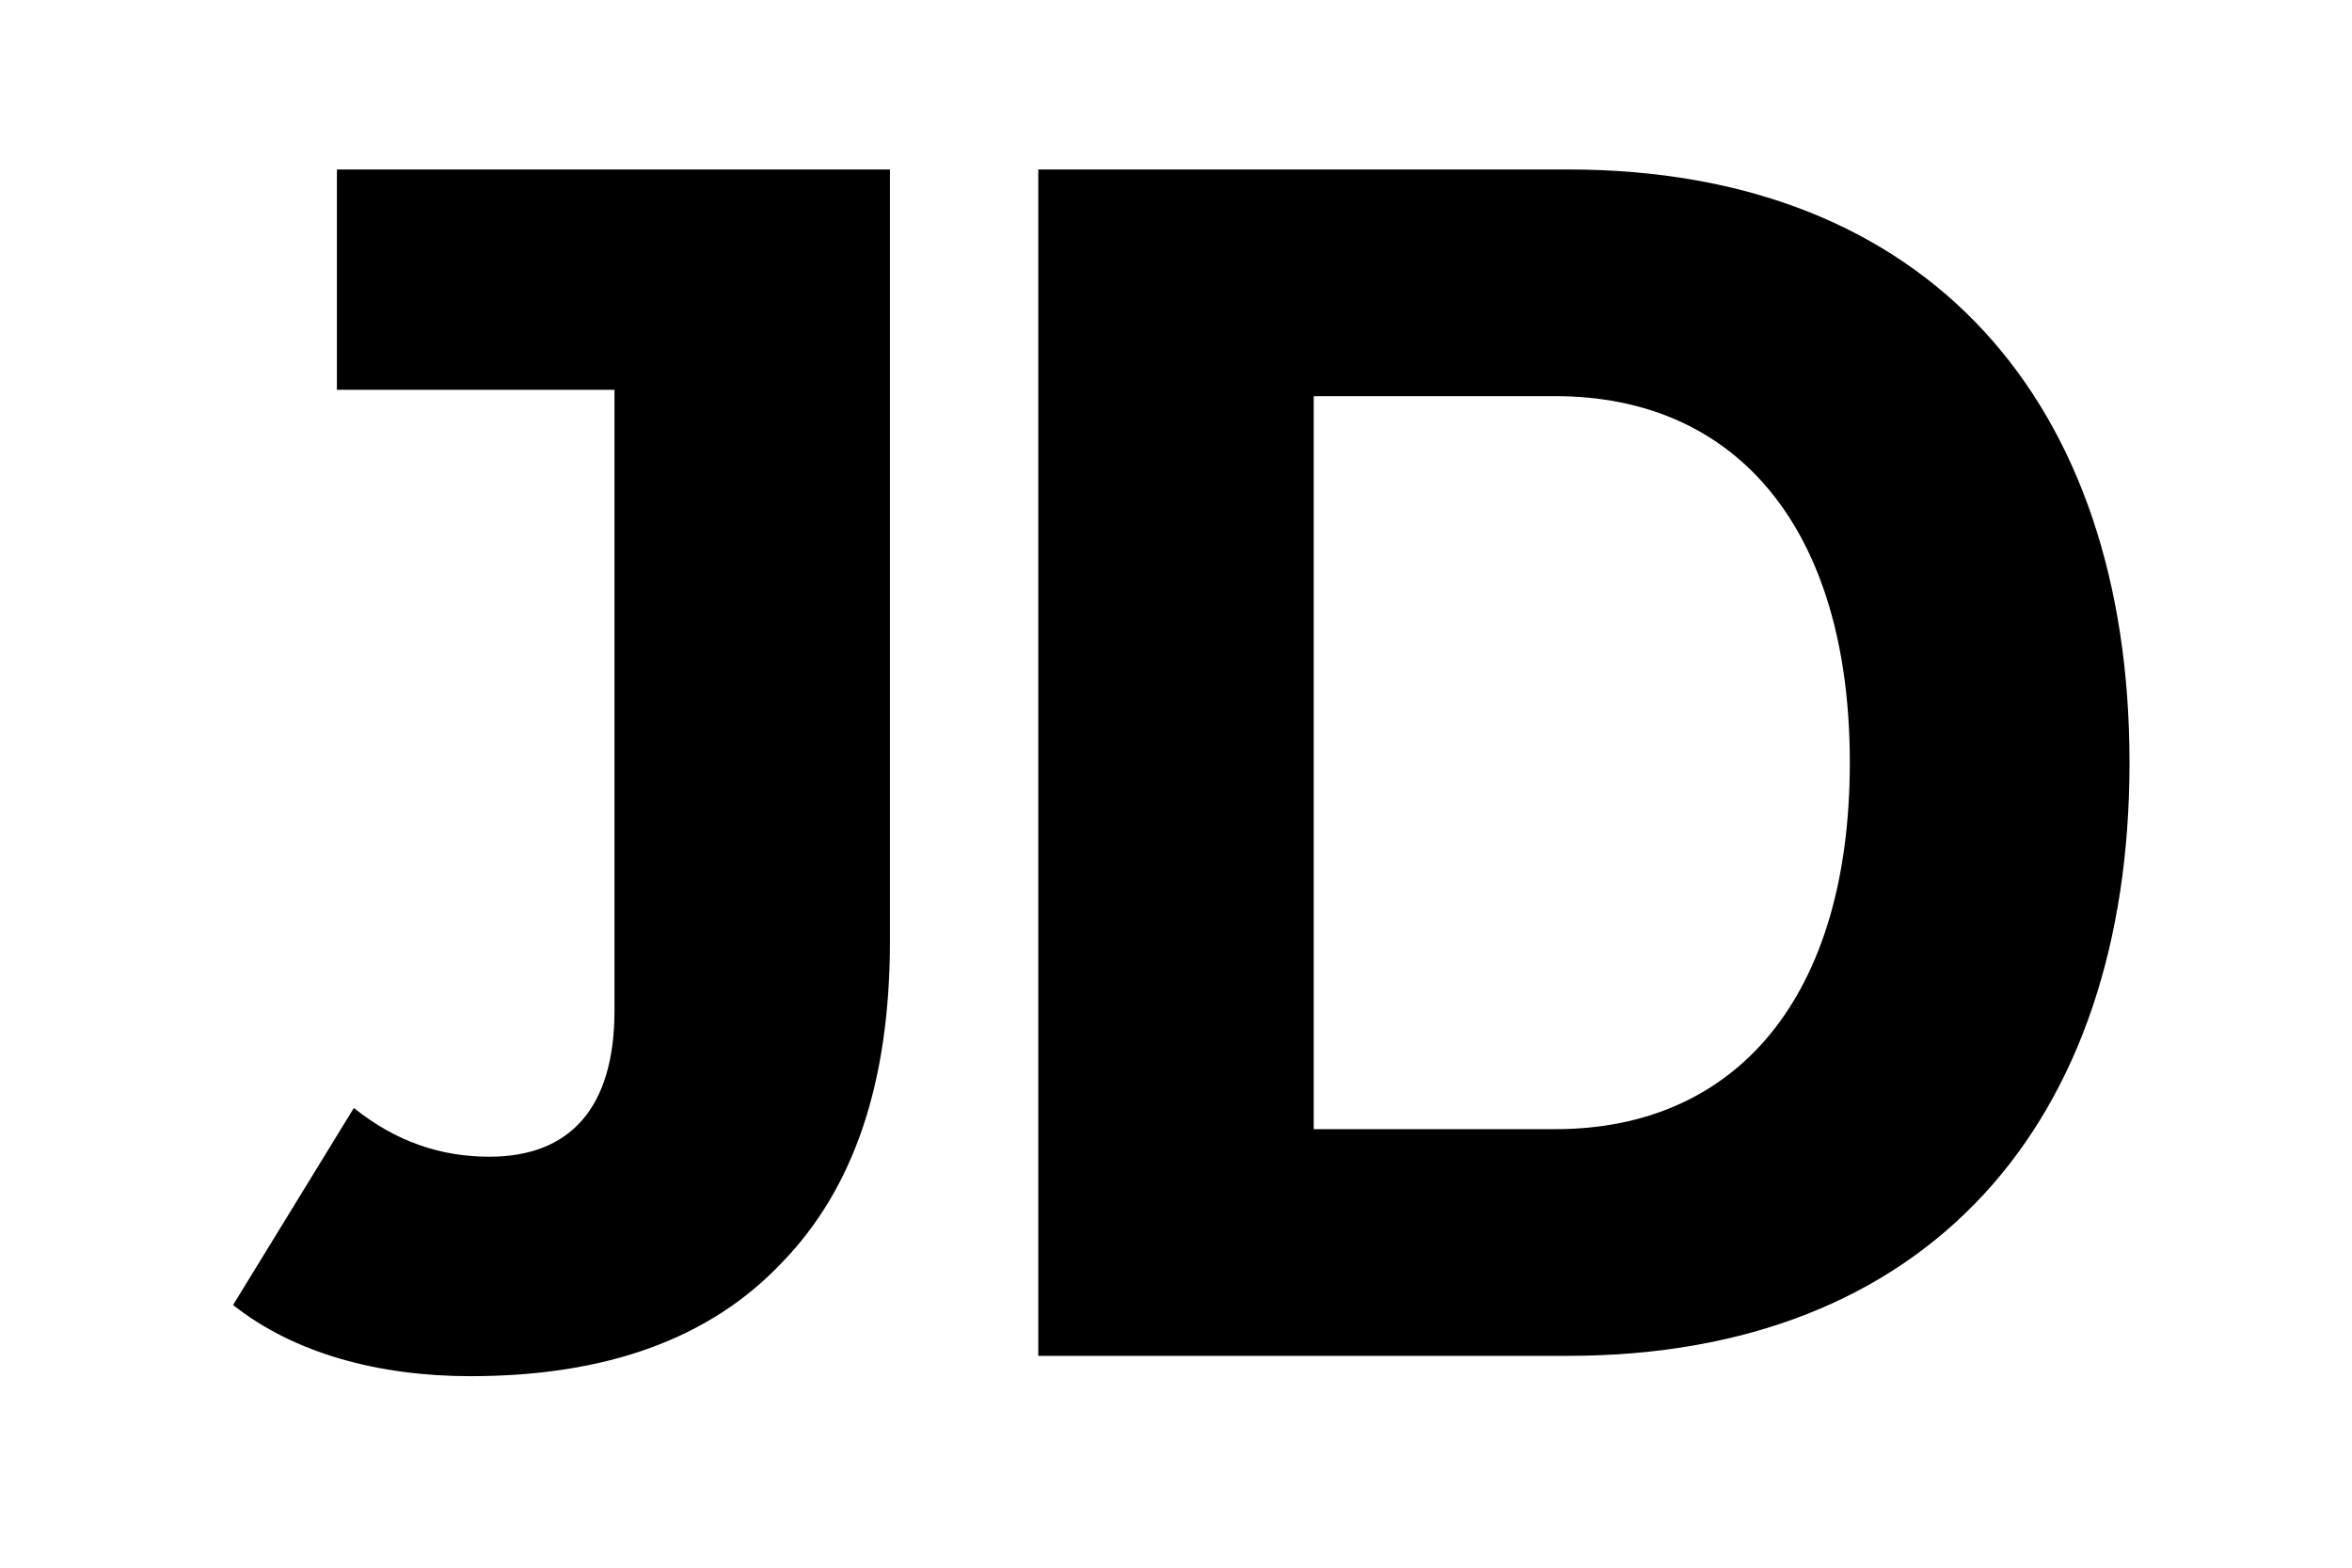
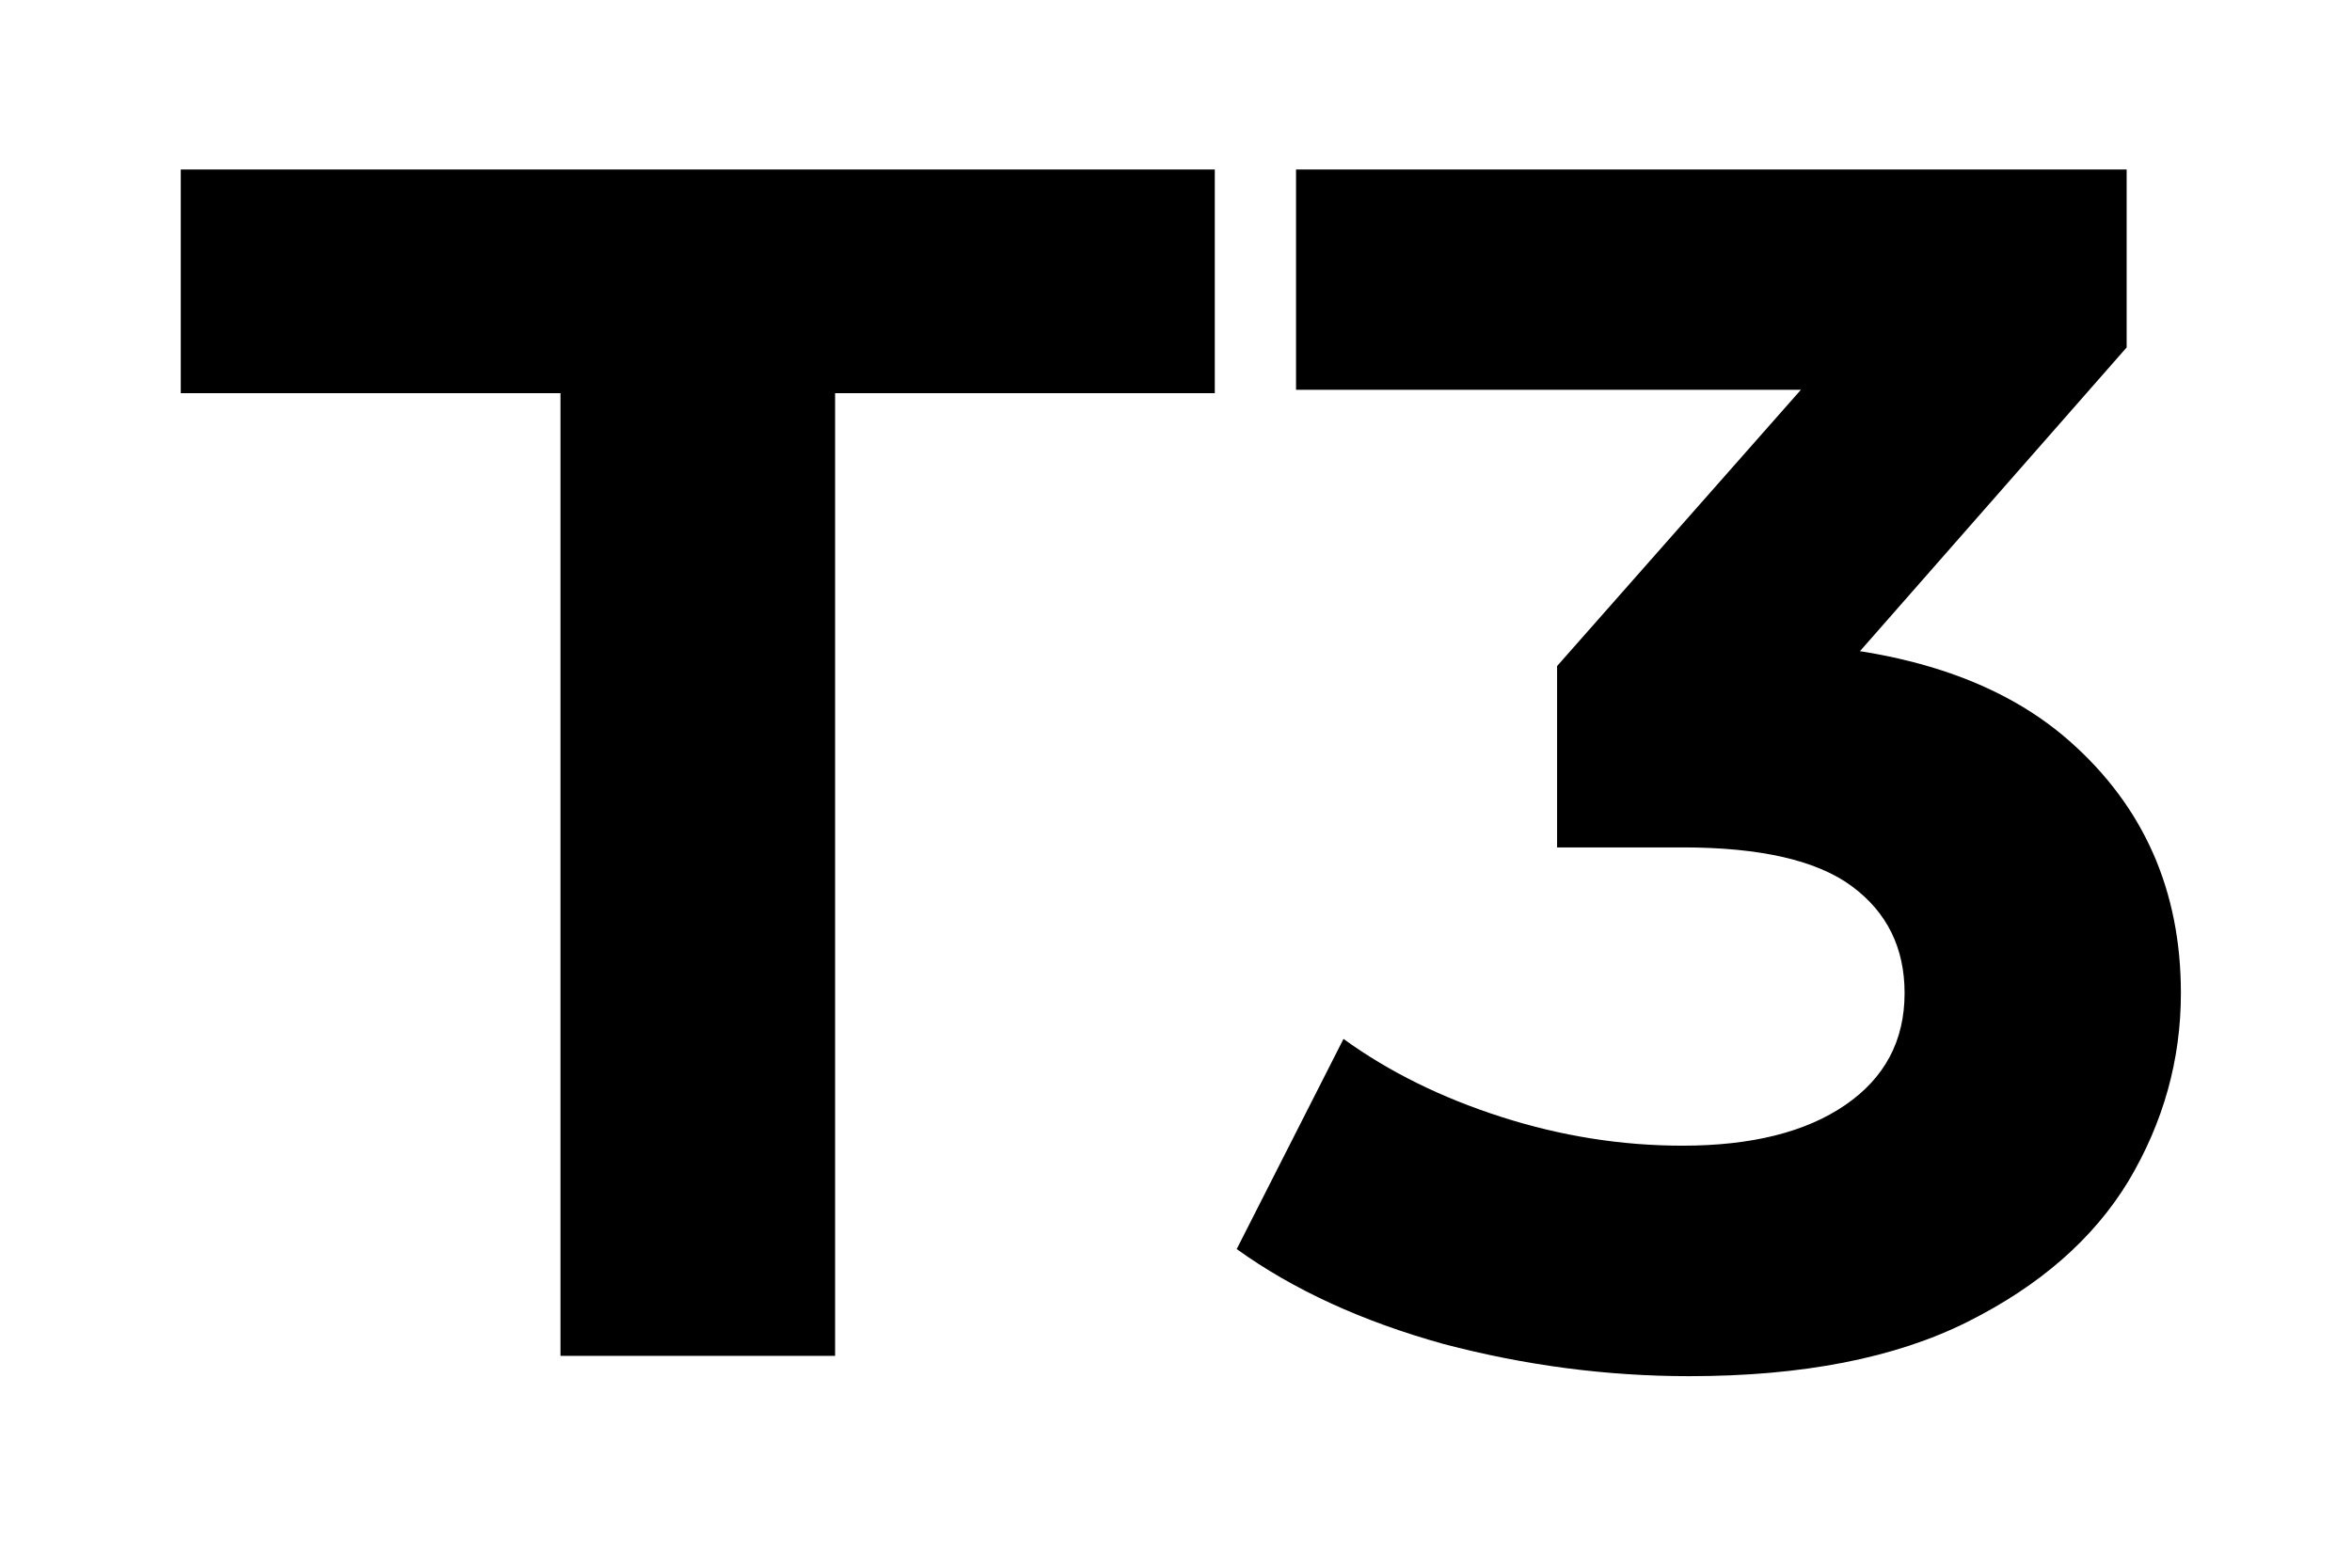
<svg xmlns="http://www.w3.org/2000/svg" width="111" height="74" viewBox="7 29 111 74" fill="none">
-   <path d="M22.9 37H49V73.4C49 80.1 47.3 85.1 43.9 88.6C40.5 92.2 35.6 93.96 29.2 93.96C24.9 93.96 20.9 92.9 18 90.6L23.7 81.3C25.7 82.9 27.8 83.6 30.1 83.6C33.9 83.6 36 81.3 36 76.7V47.4H22.9V37ZM56 37H81C98 37 107.5 48 107.5 65C107.5 82 98 93 81 93H56V37ZM69 82.3H80.4C89 82.3 94.3 76 94.3 65C94.3 54 89 47.7 80.4 47.7H69V82.3Z" fill-rule="evenodd" fill="black" />
+   <path d="M33.451 93V47.56H15.531V37H64.331V47.56H46.411V93H33.451ZM86.725 93.96C82.832 93.96 78.965 93.453 75.125 92.44C71.285 91.373 68.032 89.88 65.365 87.96L70.405 78.04C72.539 79.587 75.019 80.813 77.845 81.72C80.672 82.627 83.525 83.08 86.405 83.08C89.659 83.08 92.219 82.44 94.085 81.16C95.952 79.88 96.885 78.12 96.885 75.88C96.885 73.747 96.059 72.067 94.405 70.84C92.752 69.613 90.085 69 86.405 69H80.485V60.44L96.085 42.76L97.525 47.4H68.165V37H107.365V45.4L91.845 63.08L85.285 59.32H89.045C95.925 59.32 101.125 60.867 104.645 63.96C108.165 67.053 109.925 71.027 109.925 75.88C109.925 79.027 109.099 81.987 107.445 84.76C105.792 87.48 103.259 89.693 99.845 91.4C96.432 93.107 92.059 93.96 86.725 93.96Z" fill="black" />
</svg>
